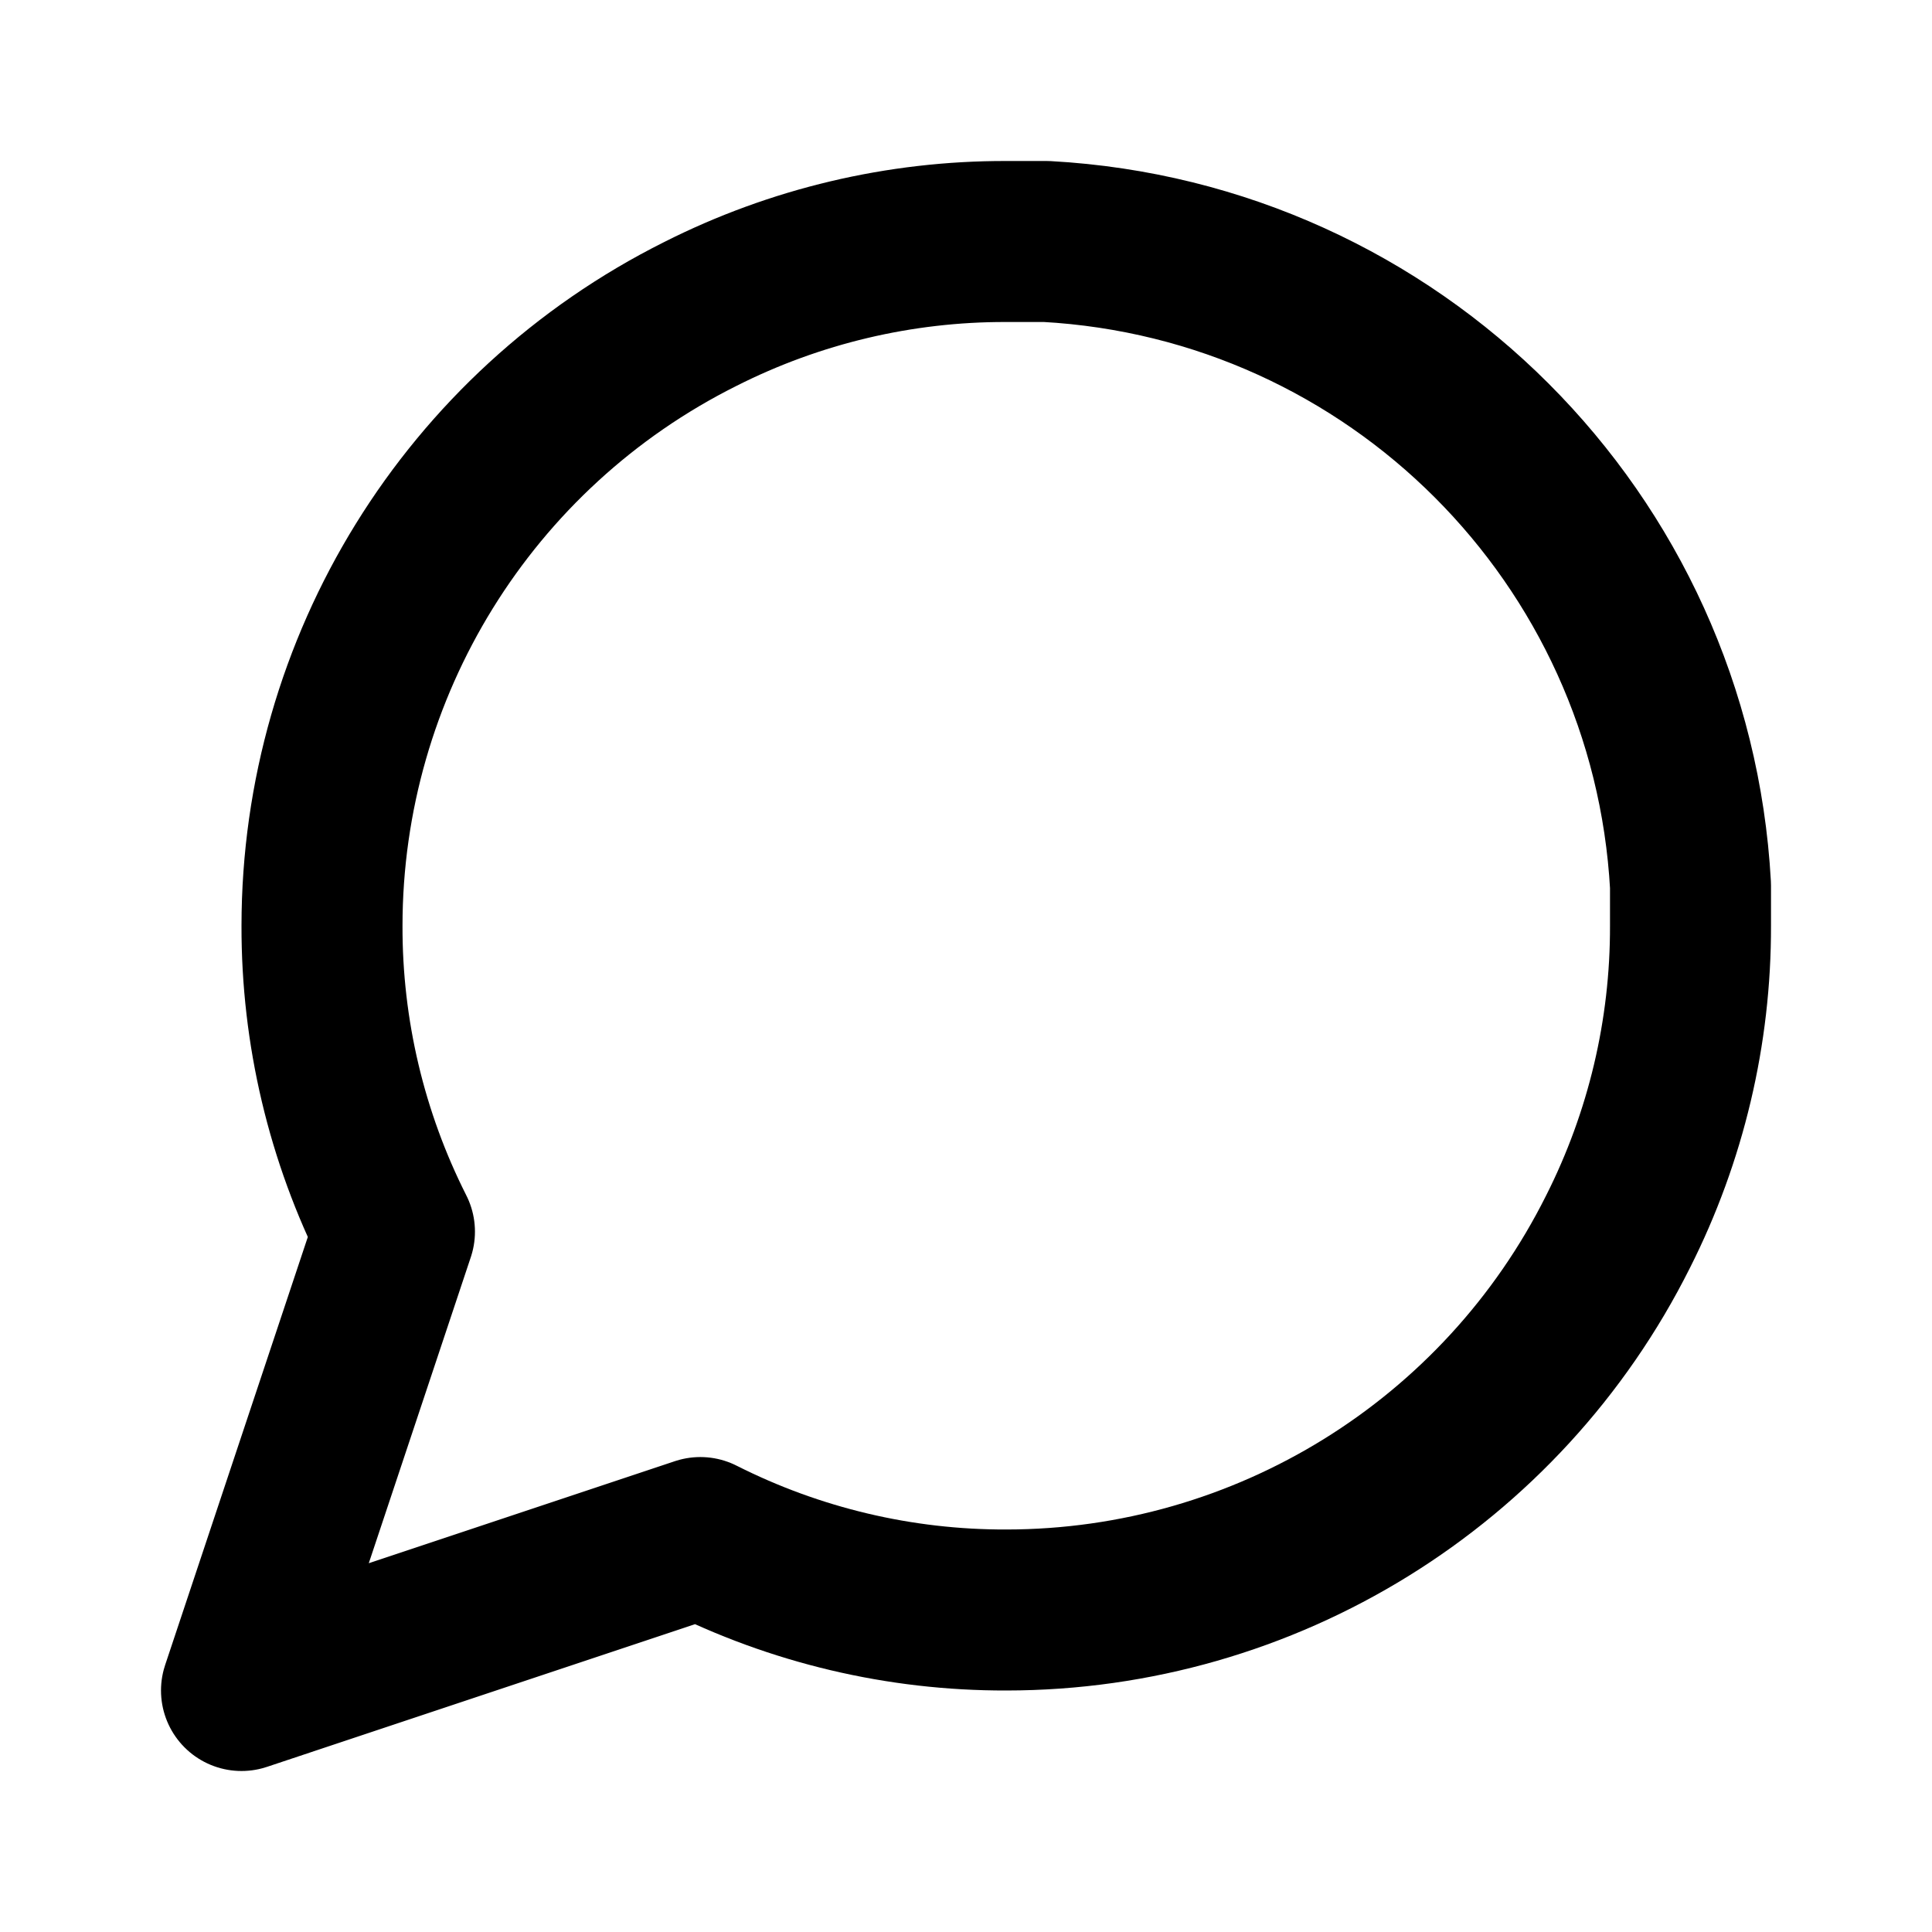
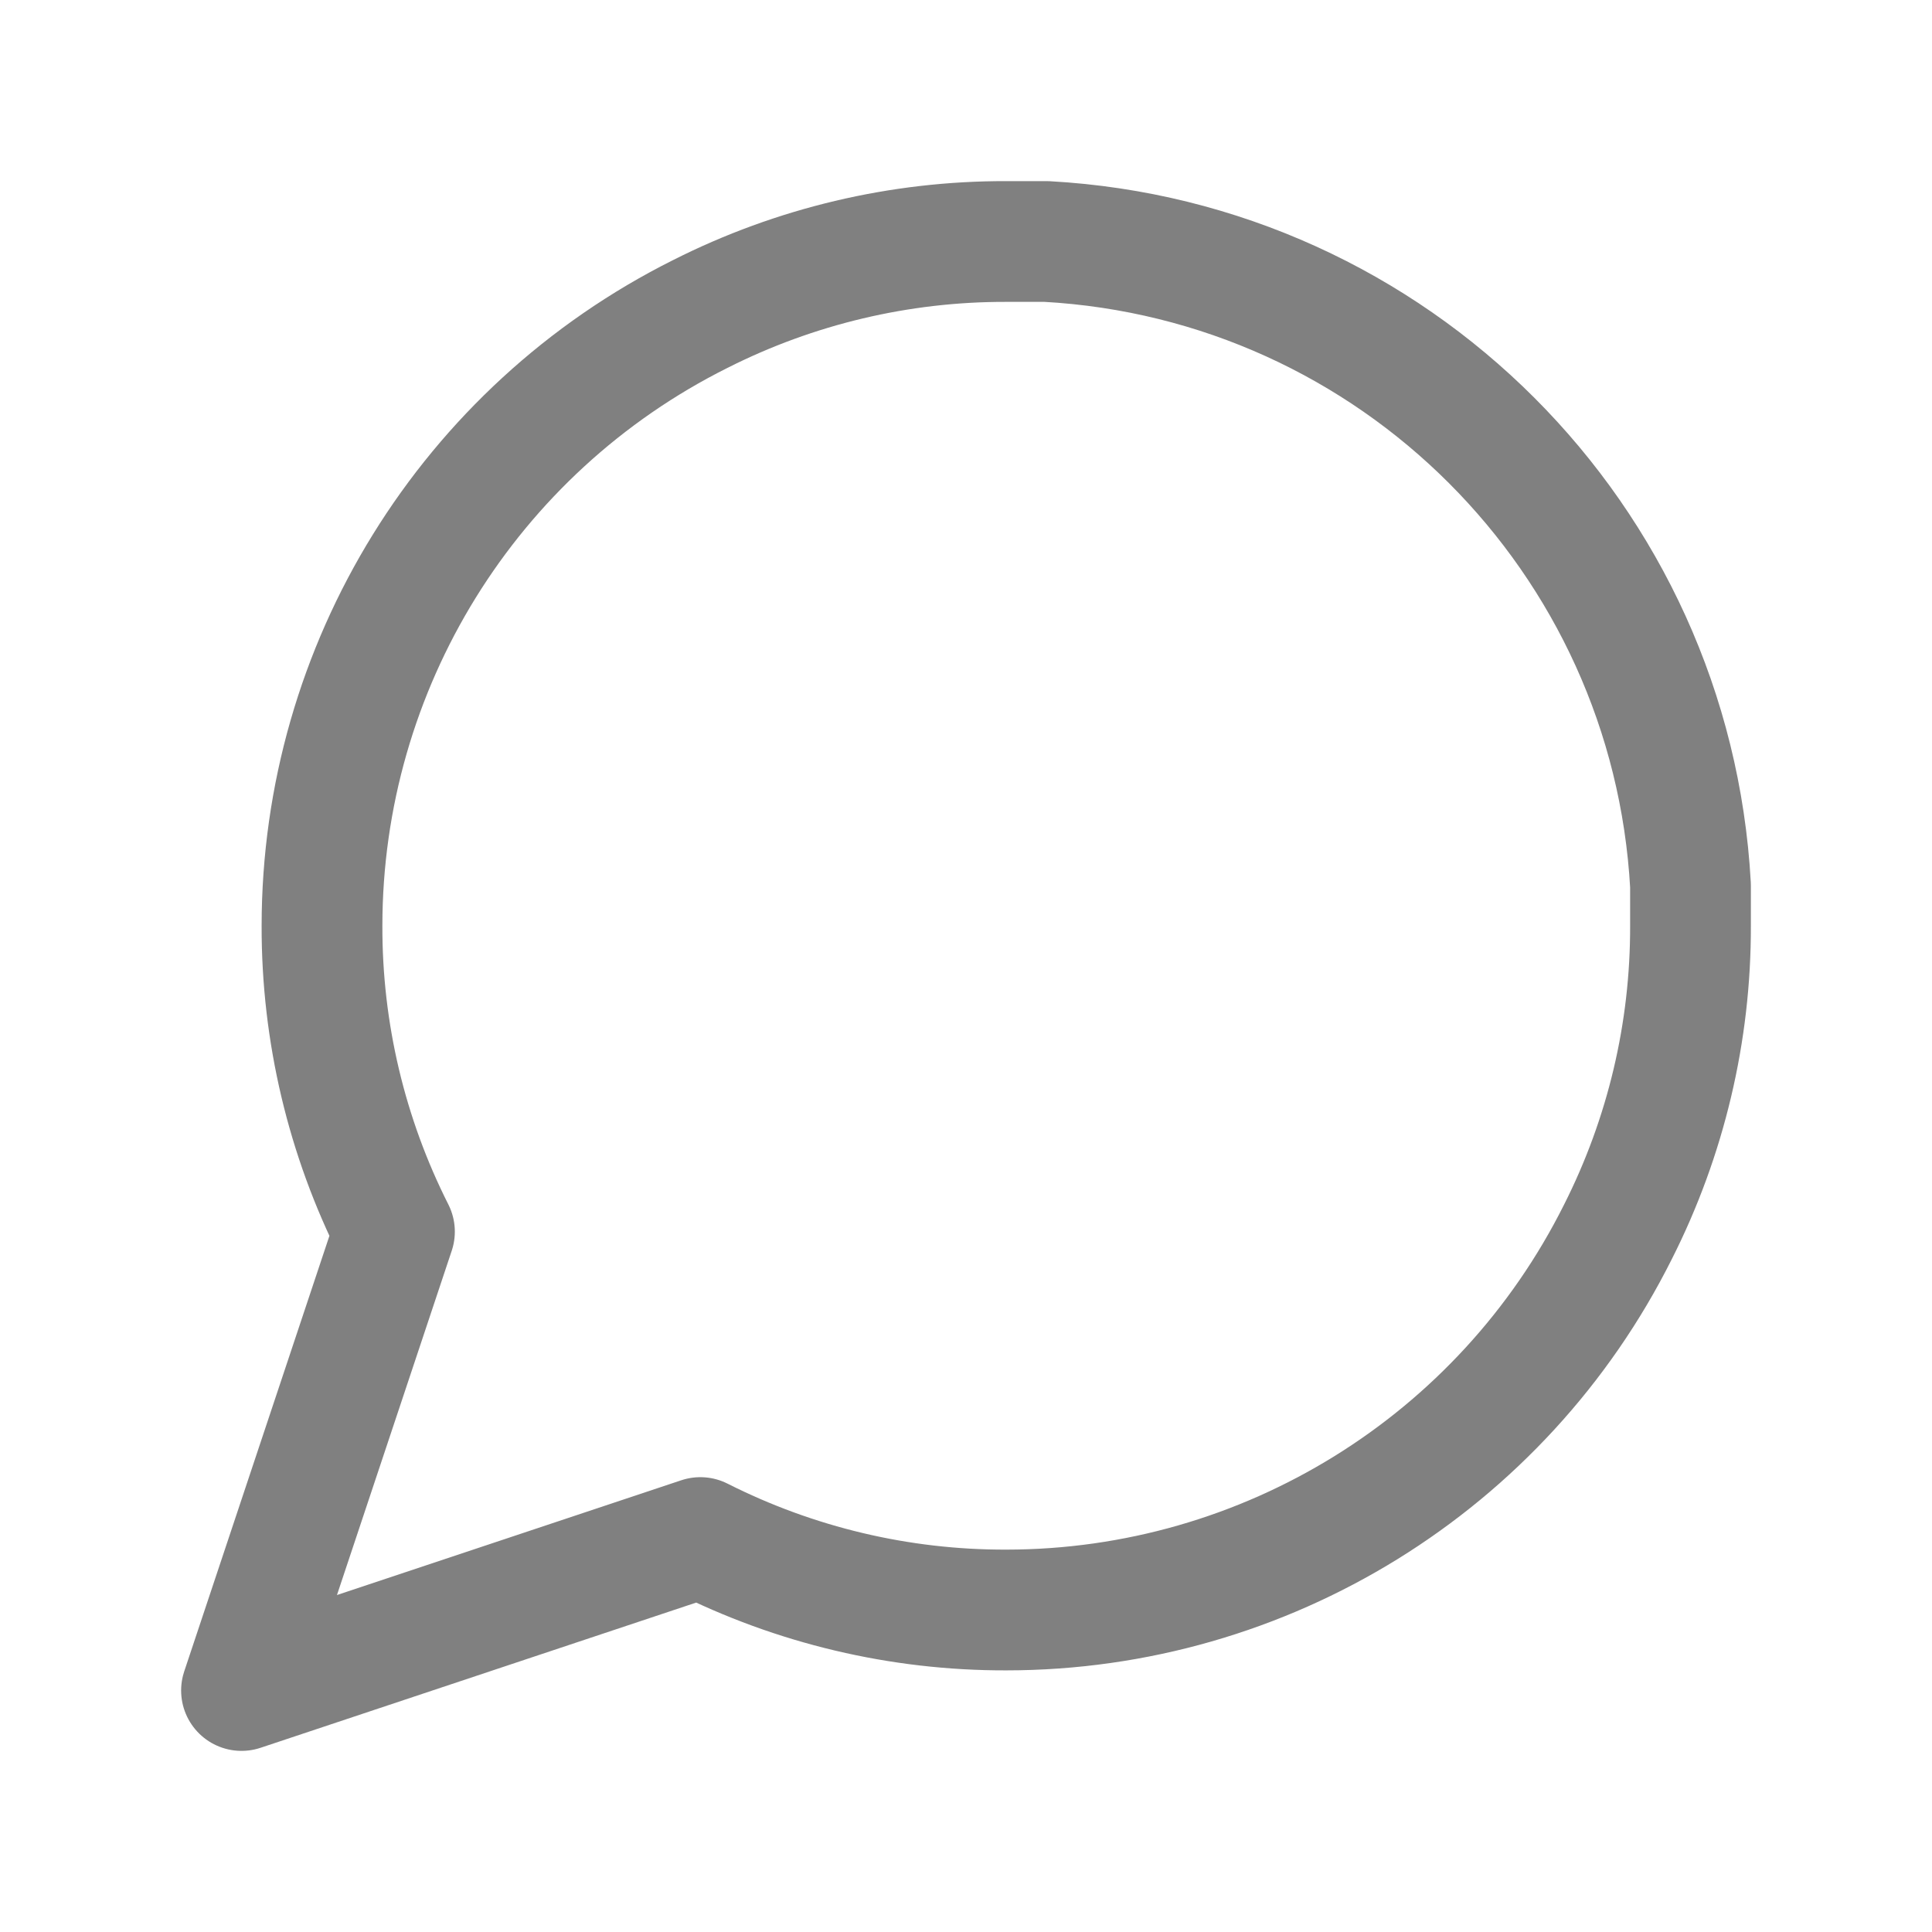
- <svg xmlns="http://www.w3.org/2000/svg" width="24" height="24" viewBox="0 0 24 24" fill="none" stroke="#000000" stroke-width="2" stroke-linecap="round" stroke-linejoin="round" class="feather feather-message-circle">
+ <svg xmlns="http://www.w3.org/2000/svg" width="24" height="24" viewBox="0 0 24 24" fill="none" stroke="grey" stroke-width="1.5" stroke-linecap="round" stroke-linejoin="round" class="feather feather-message-circle">
  <path d="M21 11.5a8.38 8.38 0 0 1-.9 3.8 8.5 8.5 0 0 1-7.6 4.7 8.38 8.38 0 0 1-3.8-.9L3 21l1.9-5.7a8.38 8.38 0 0 1-.9-3.8 8.5 8.5 0 0 1 4.7-7.6 8.38 8.38 0 0 1 3.8-.9h.5a8.48 8.48 0 0 1 8 8v.5z" />
</svg>
